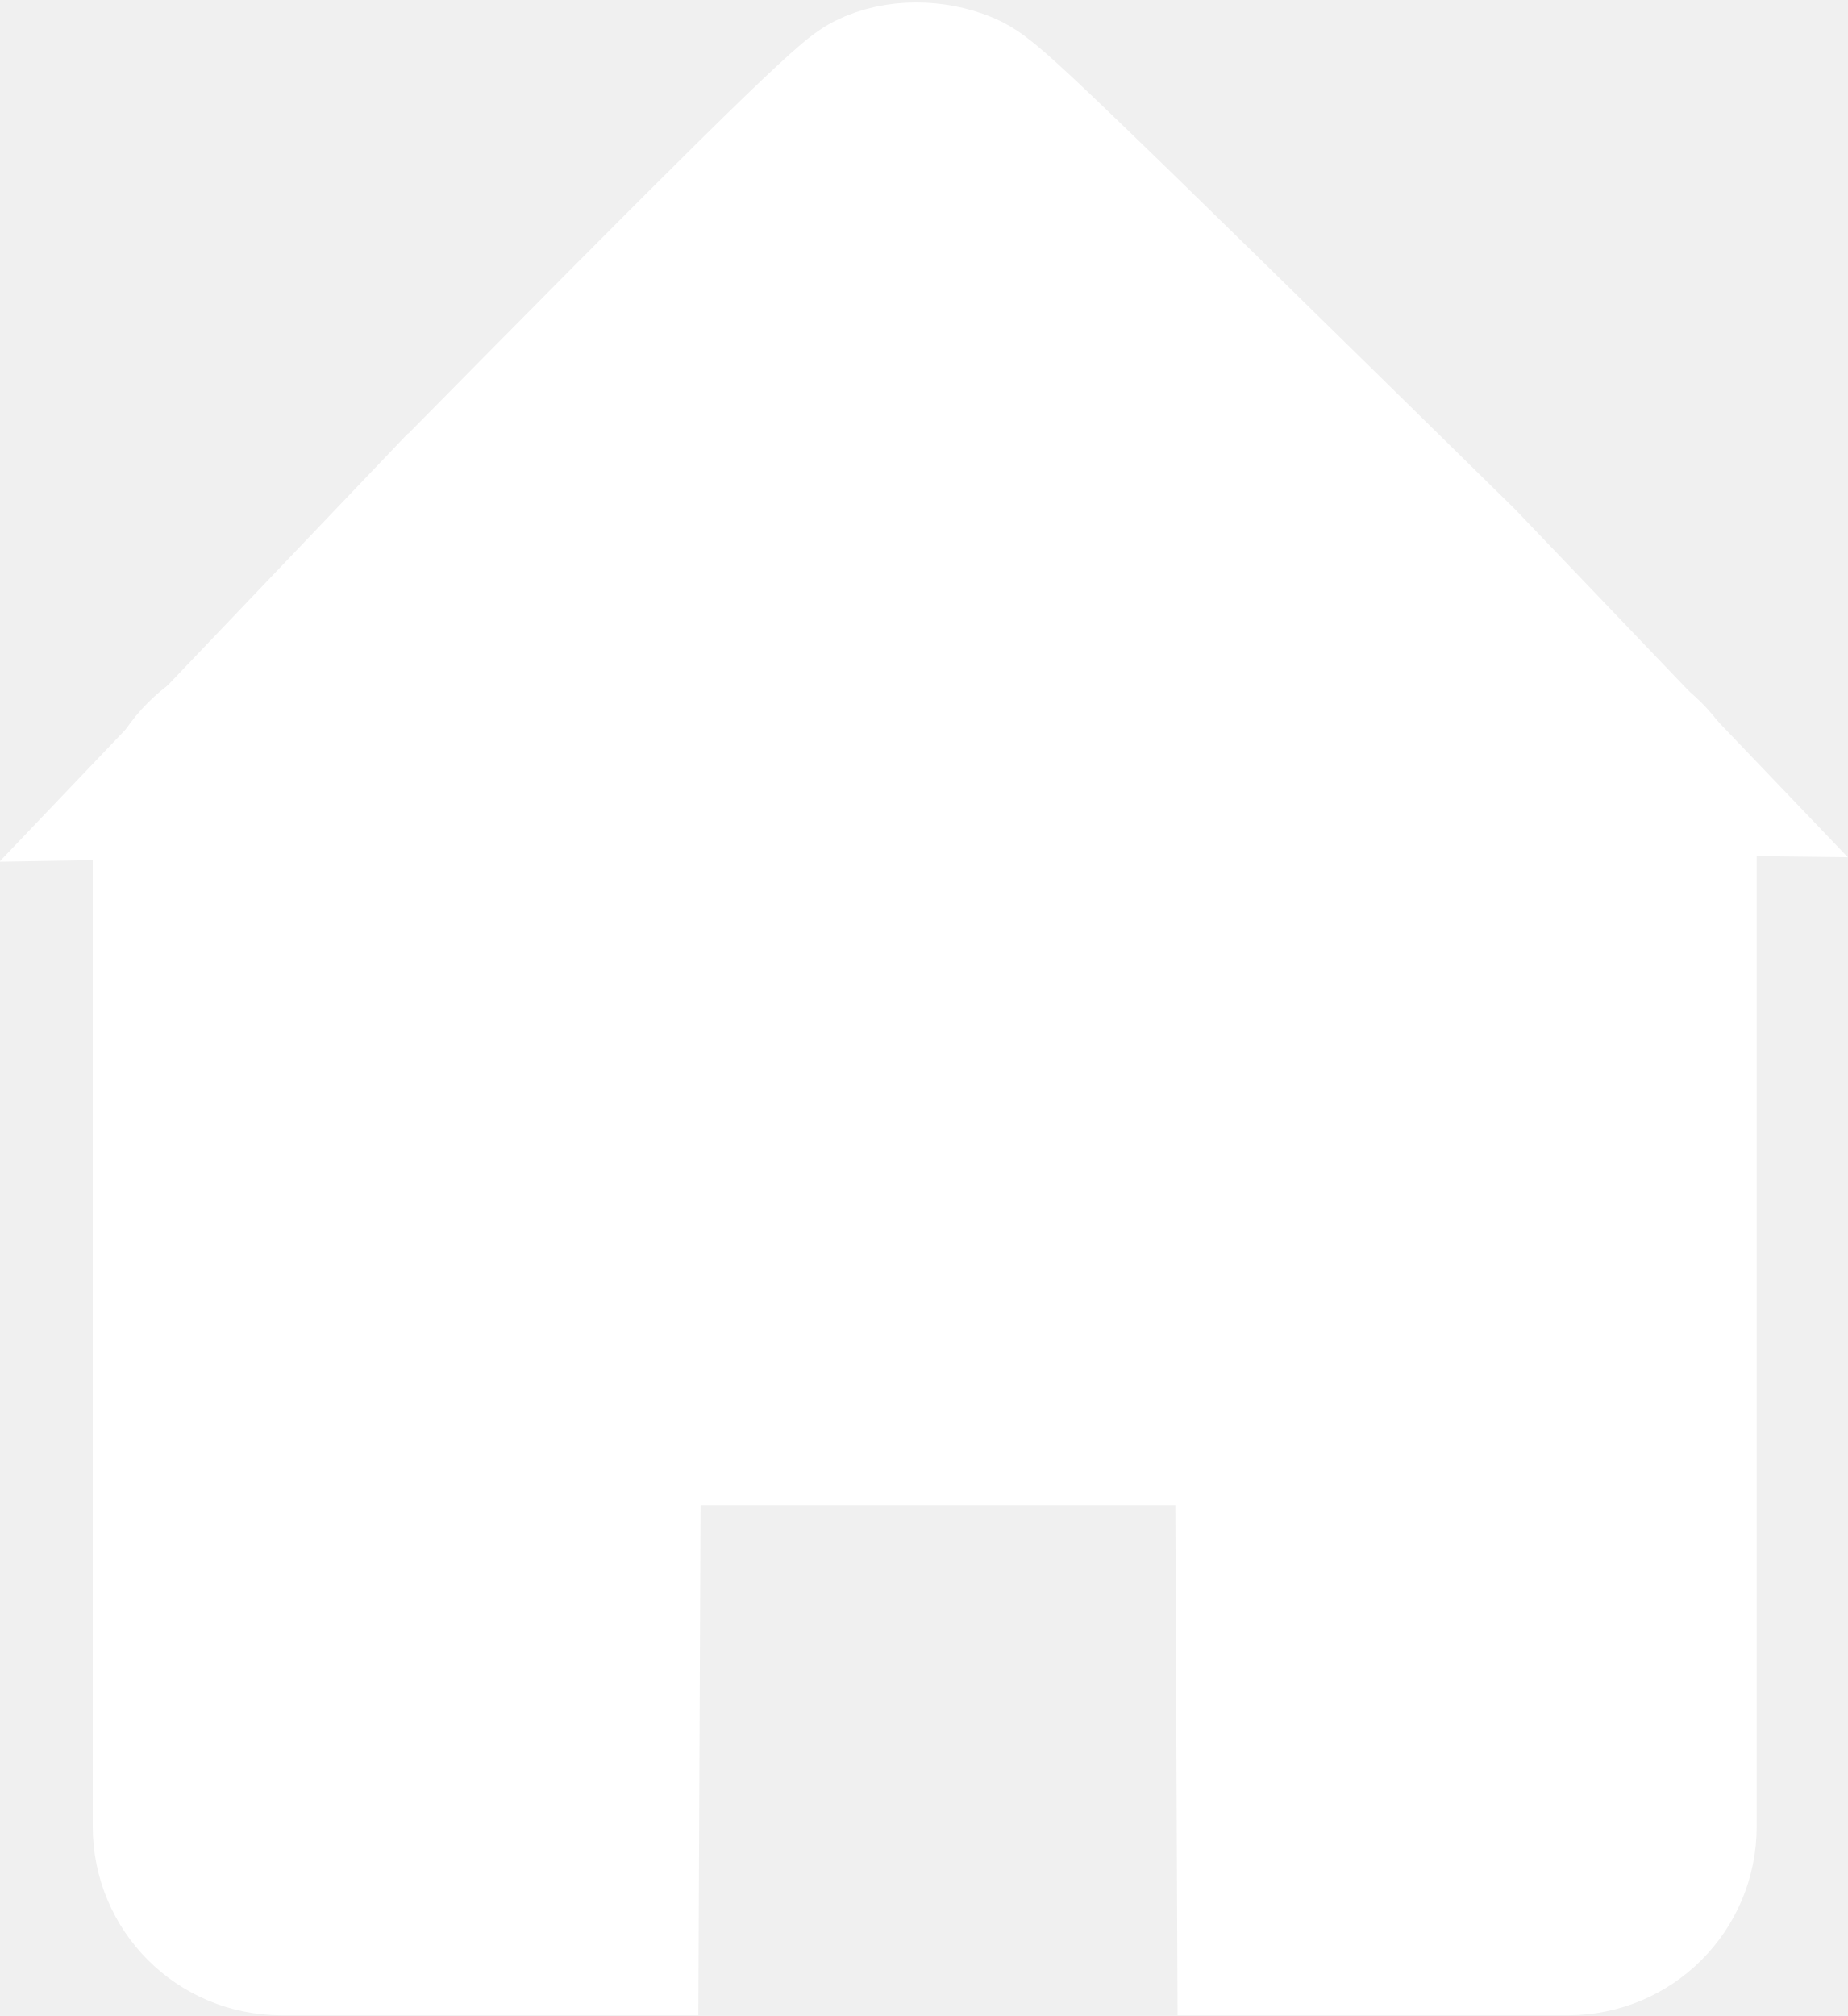
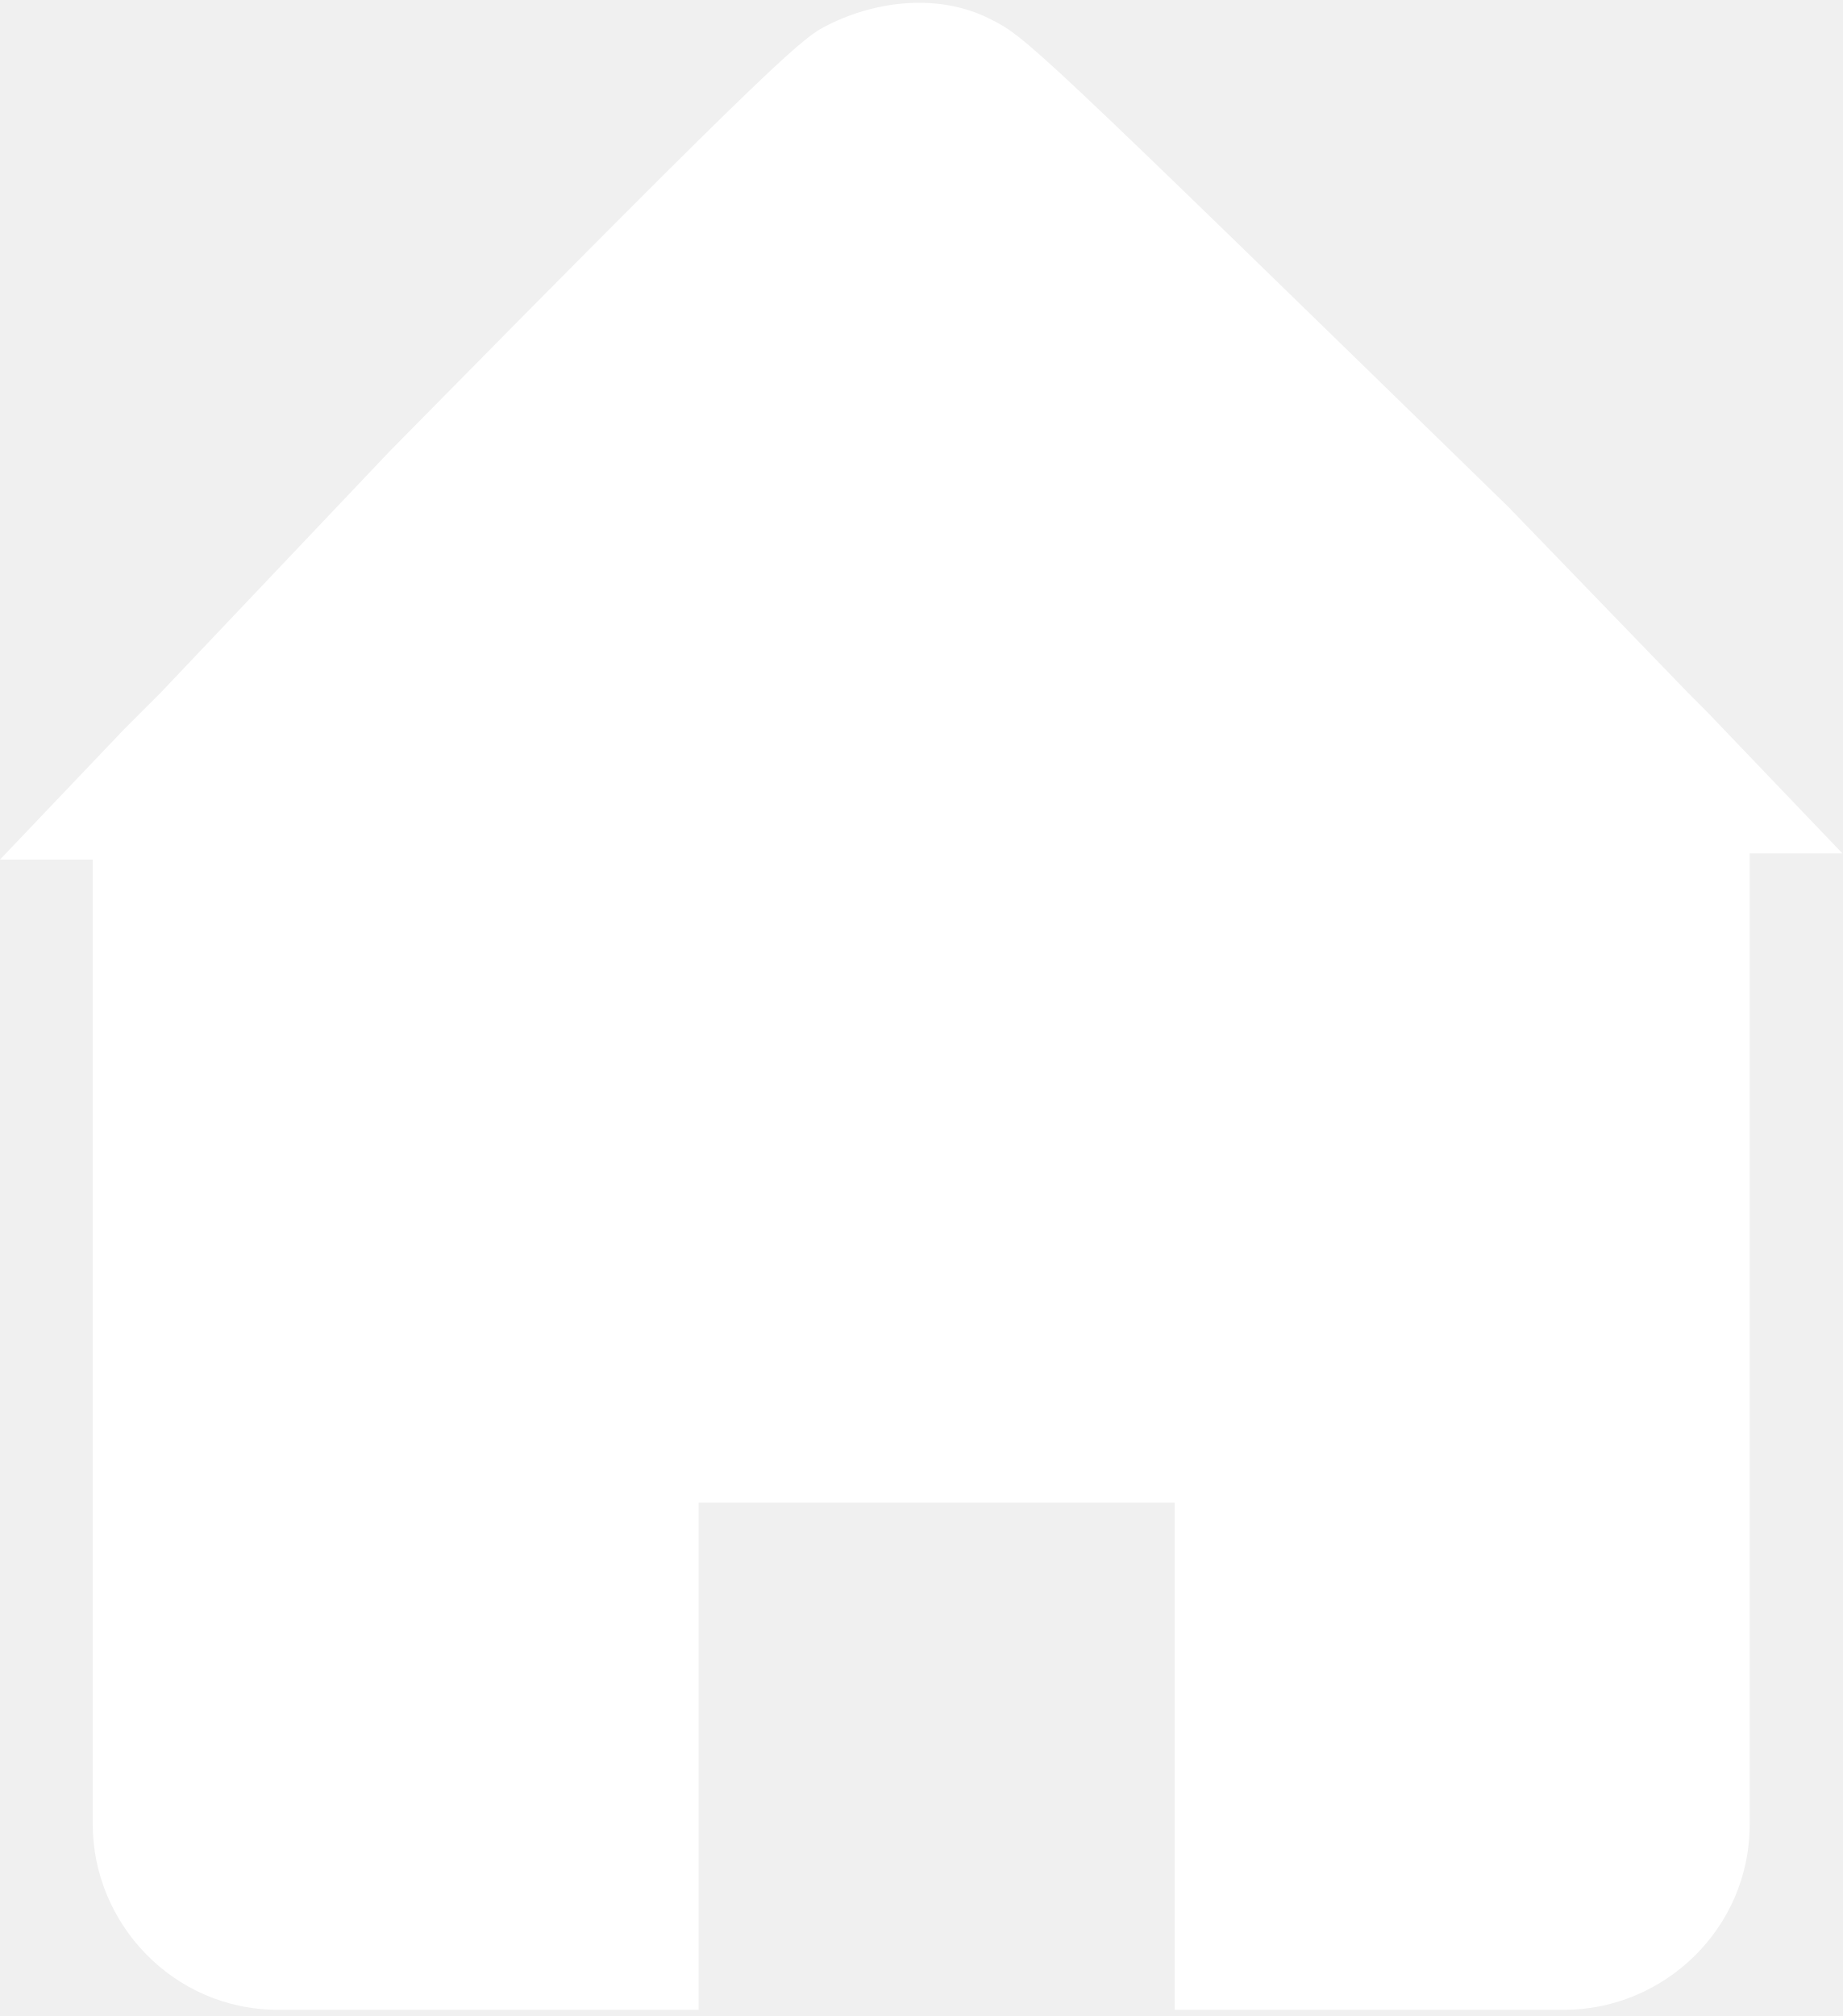
- <svg xmlns="http://www.w3.org/2000/svg" width="29.844" height="32.562" id="svg2" version="1.1">
-   <g id="layer1" transform="translate(-31.15625,-695.9062)">
-     <path style="fill:#ffffff;fill-opacity:1;stroke:#ffffff;stroke-width:3.6;stroke-linecap:round;stroke-miterlimit:3.1;stroke-opacity:1;stroke-dashoffset:0" d="m 35.703,708.163 20.782,0 c 0.692,0 1.249,0.557 1.249,1.249 l 0,15.996 c 0,0.692 -0.557,1.249 -1.249,1.249 l -4.514,0 -0.036,-8.243 -5.877,0 -5.377,0 -0.036,8.243 -4.942,0 c -0.692,0 -1.249,-0.557 -1.249,-1.249 l 0,-15.996 c 0,-0.692 0.557,-1.249 1.249,-1.249 z" id="rect2989" />
-     <path style="fill:#ffffff;fill-opacity:1;stroke:#ffffff;stroke-width:3.6;stroke-linecap:round;stroke-miterlimit:3.1;stroke-opacity:1;stroke-dasharray:none;stroke-dashoffset:0" d="m 38.828,704.383 c 4.548,-4.616 6.347,-6.391 6.618,-6.527 0.29,-0.146 0.713,-0.147 1.058,-0.003 0.262,0.109 0.956,0.776 7.848,7.546 l 2.394,2.503 -10.618,-0.125 -10.708,0.177 3.406,-3.57 z" id="path3009" />
-   </g>
+ <svg xmlns="http://www.w3.org/2000/svg" version="1.1" id="svg2" x="0px" y="0px" viewBox="0 0 29.8 32.6" enable-background="new 0 0 29.8 32.6" xml:space="preserve">
+   <path fill="#FFFFFF" d="M29.8,13.8l-1.5,0v15.7c0,1.7-1.4,3-3,3H19l0-8.2h-7.7l0,8.2H4.5c-1.7,0-3-1.4-3-3V13.9l-1.5,0l2-2.1l0,0  l0.6-0.6l3.7-3.9c6.5-6.6,6.7-6.7,7.1-6.9C14.2,0,15.2-0.1,16,0.3c0.6,0.3,0.6,0.3,8.4,7.9l2.9,3l0.3,0.3l0,0L29.8,13.8z" />
</svg>
